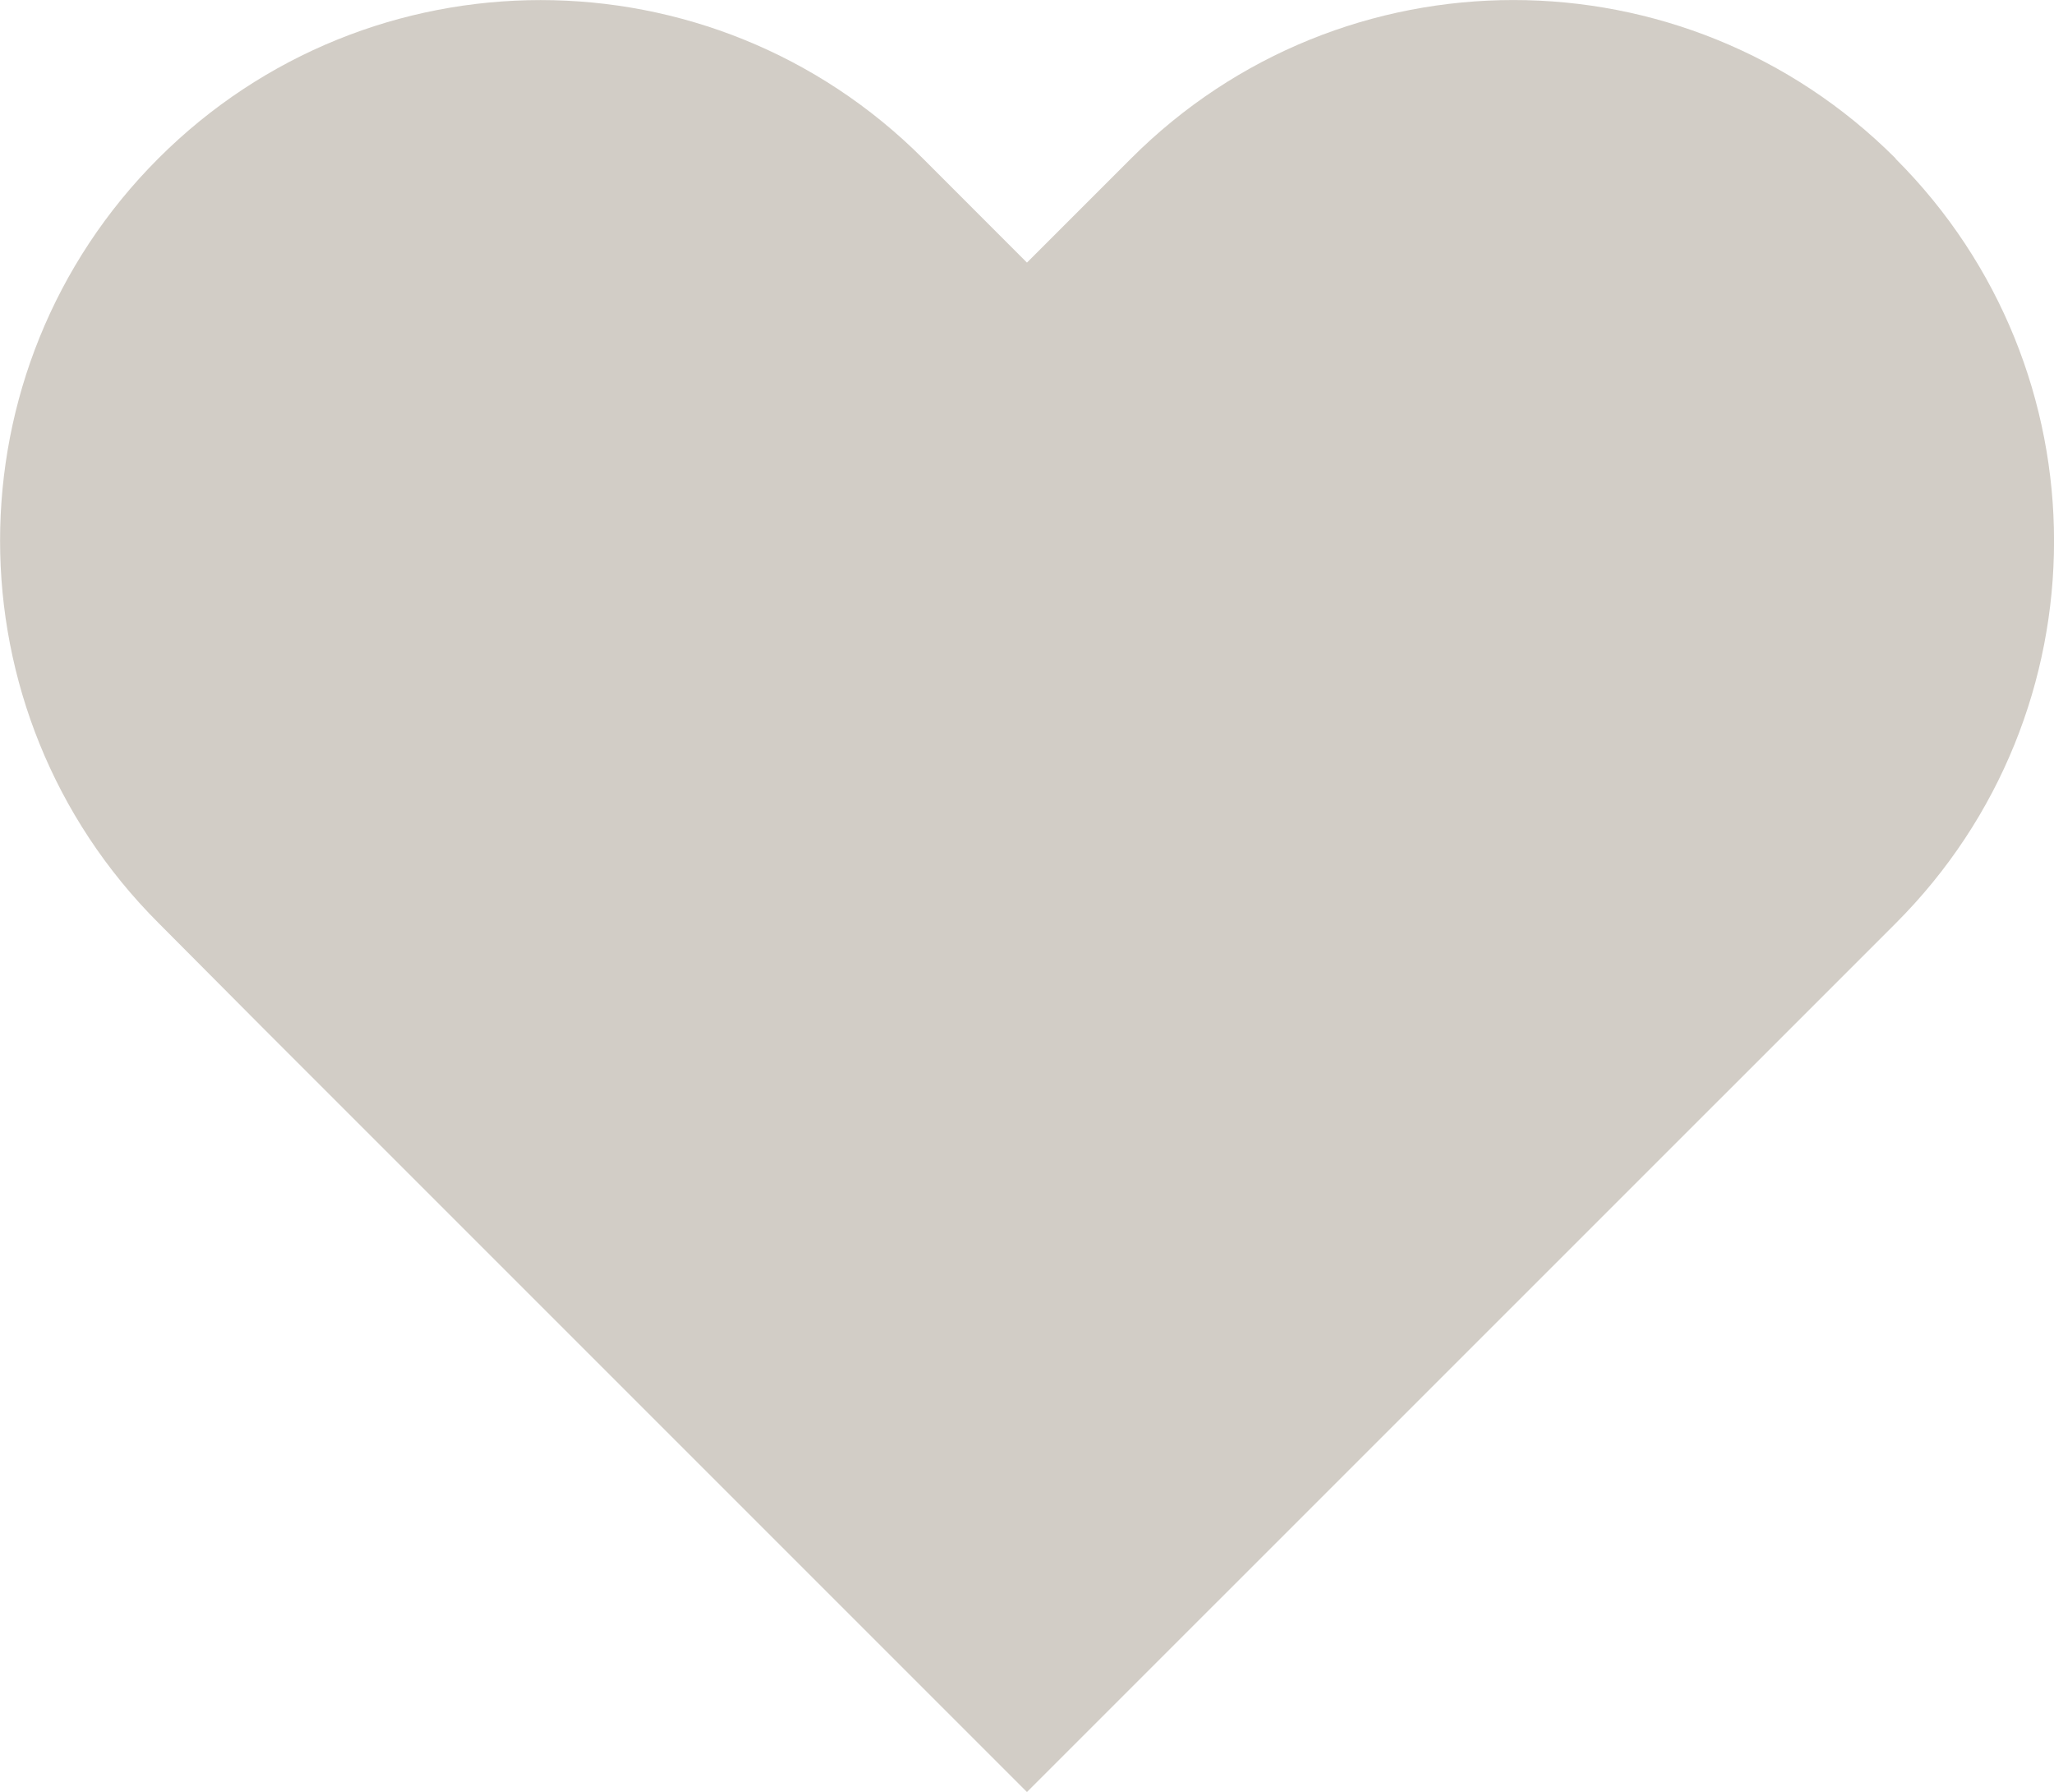
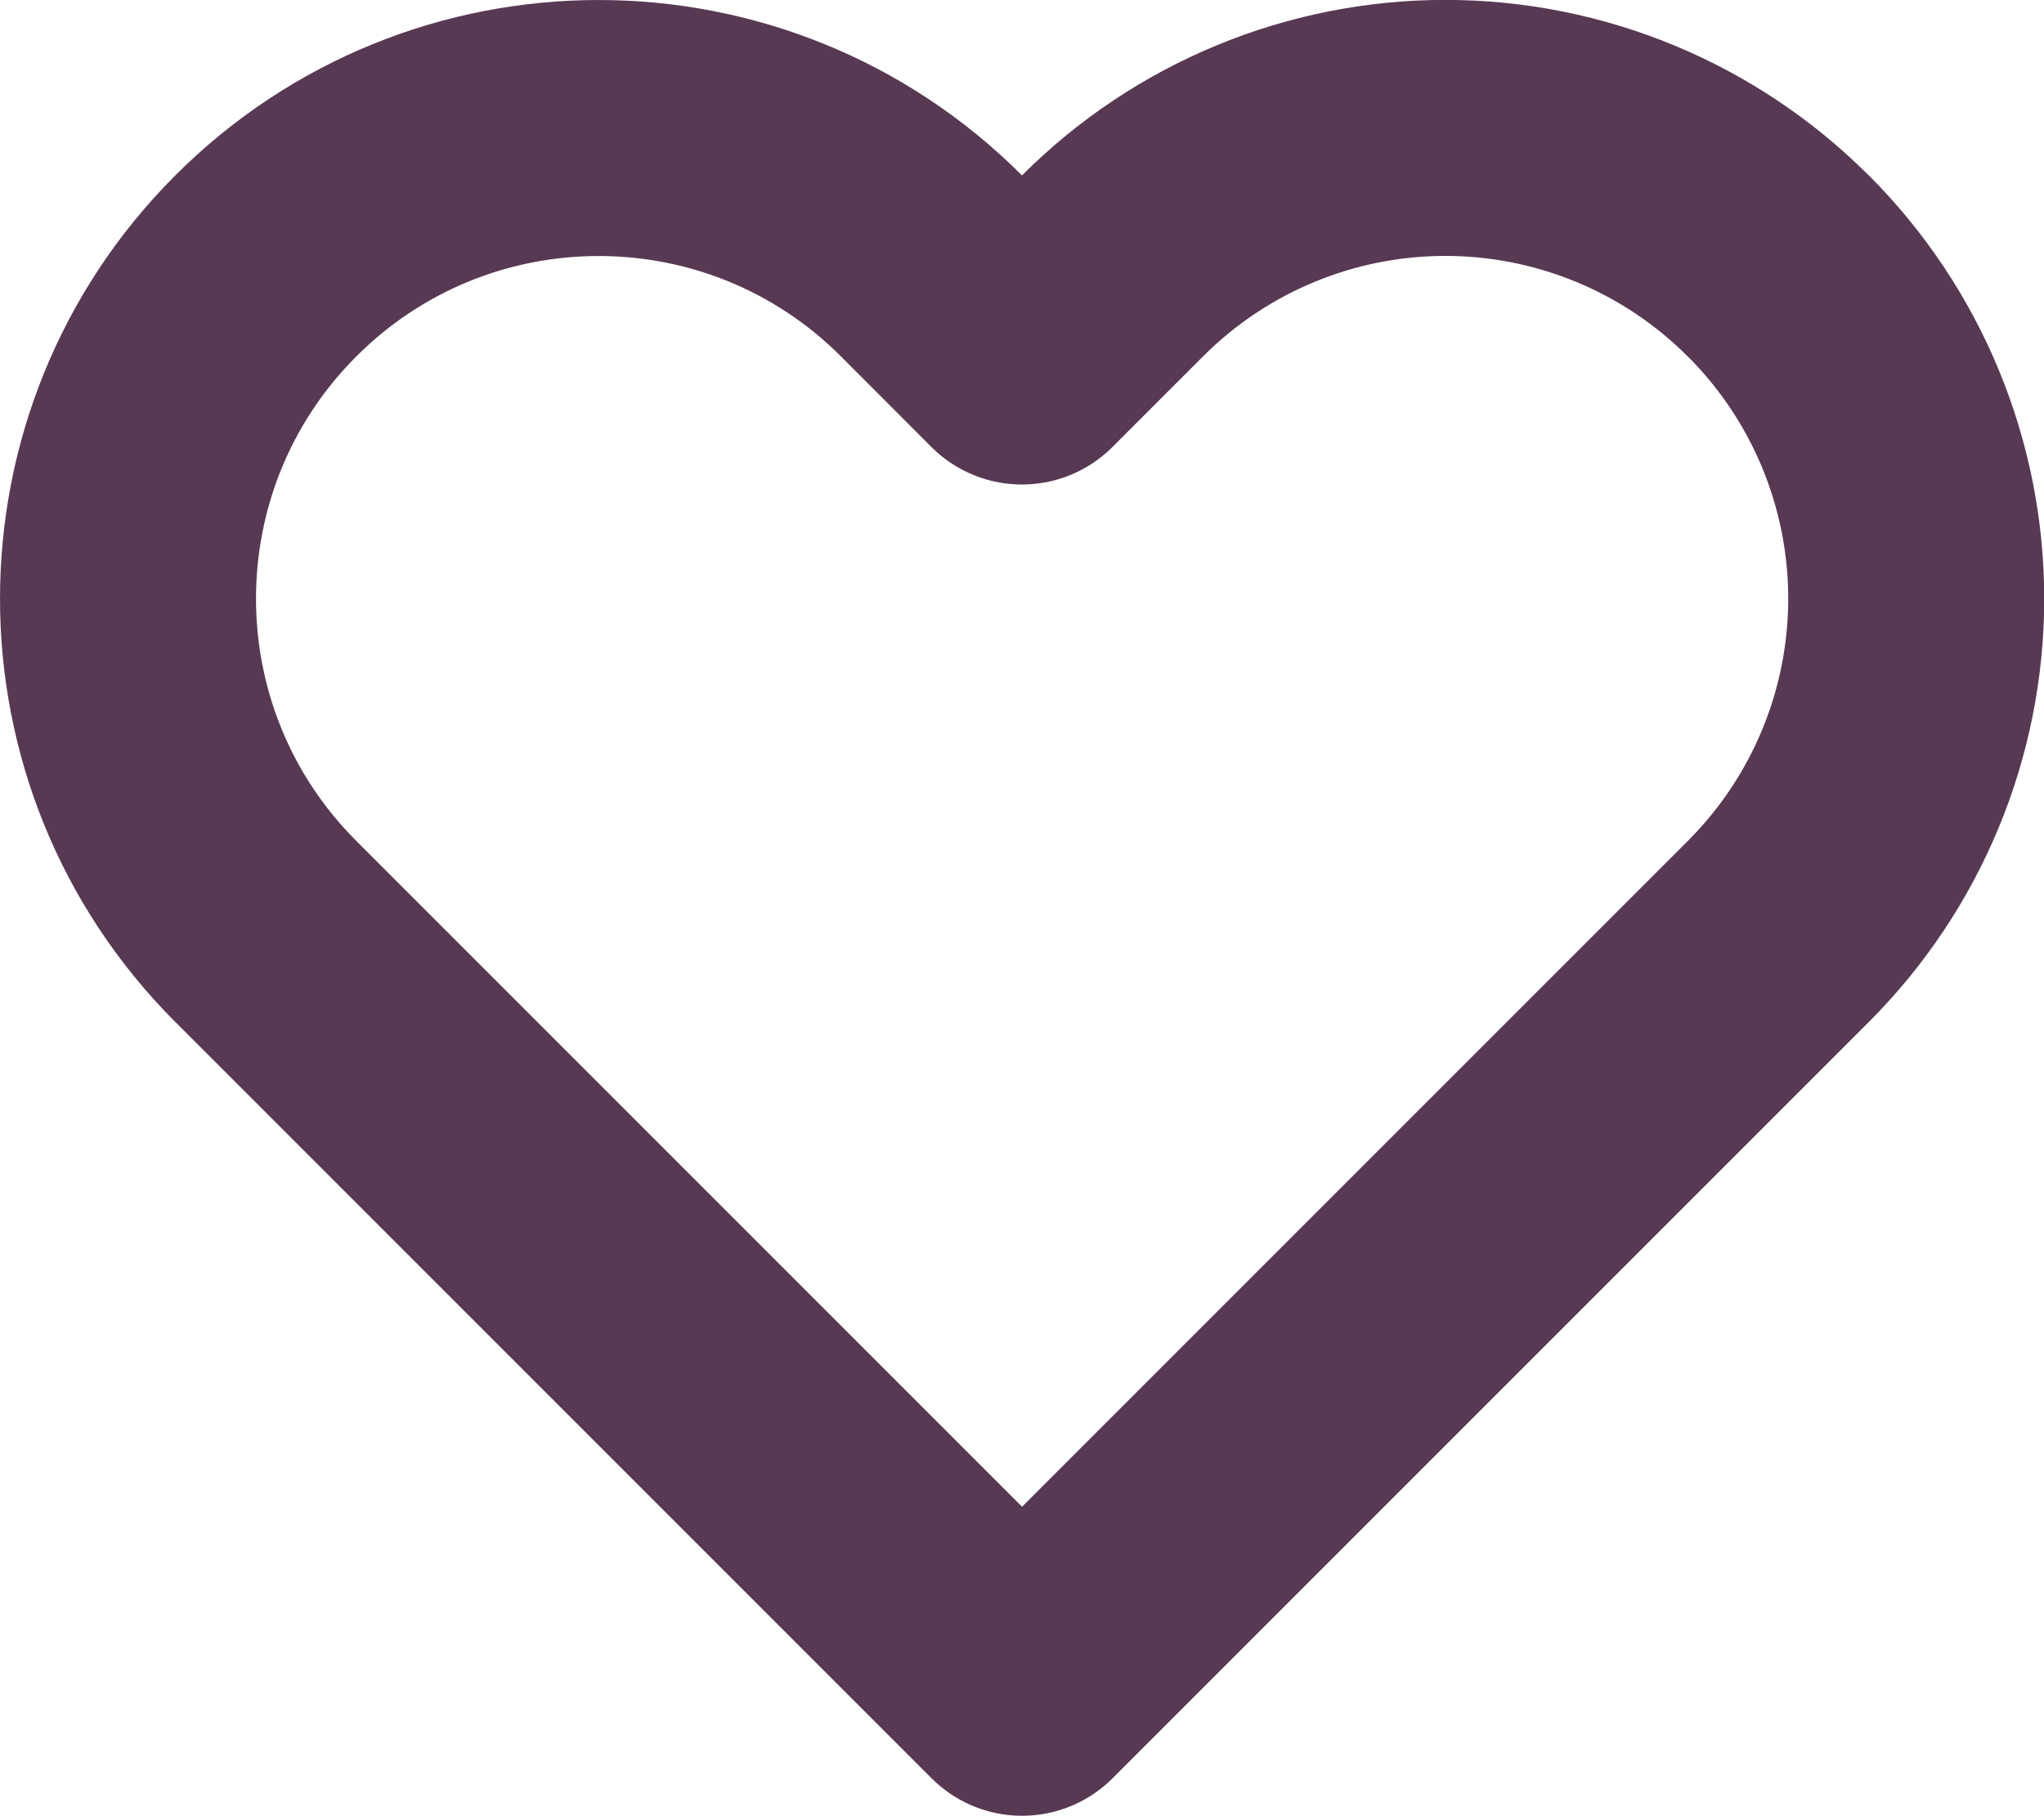
- <svg xmlns="http://www.w3.org/2000/svg" width="23.795" height="20.754" viewBox="0 0 23.795 20.754">
-   <path id="Icon_feather-heart" data-name="Icon feather-heart" d="M24.283,6.332a6.261,6.261,0,0,0-8.856,0L14.22,7.539,13.014,6.332a6.262,6.262,0,1,0-8.856,8.856L5.364,16.4l8.856,8.856L23.077,16.4l1.207-1.207a6.261,6.261,0,0,0,0-8.856Z" transform="translate(-2.323 -4.497)" fill="#d2cdc6" />
+ <svg xmlns="http://www.w3.org/2000/svg" width="15.969" height="14.184" viewBox="0 0 15.969 14.184">
+   <g id="Icon_feather-heart" data-name="Icon feather-heart" transform="translate(1 1)">
+     <path id="Icon_feather-heart-2" data-name="Icon feather-heart" d="M15.215,5.574a3.675,3.675,0,0,0-5.2,0l-.708.708L8.6,5.574a3.676,3.676,0,1,0-5.2,5.2l.708.708,5.2,5.2,5.2-5.2.708-.708a3.675,3.675,0,0,0,0-5.2Z" transform="translate(-2.323 -4.497)" fill="none" stroke="#583953" stroke-linecap="round" stroke-linejoin="round" stroke-width="2" />
+   </g>
</svg>
